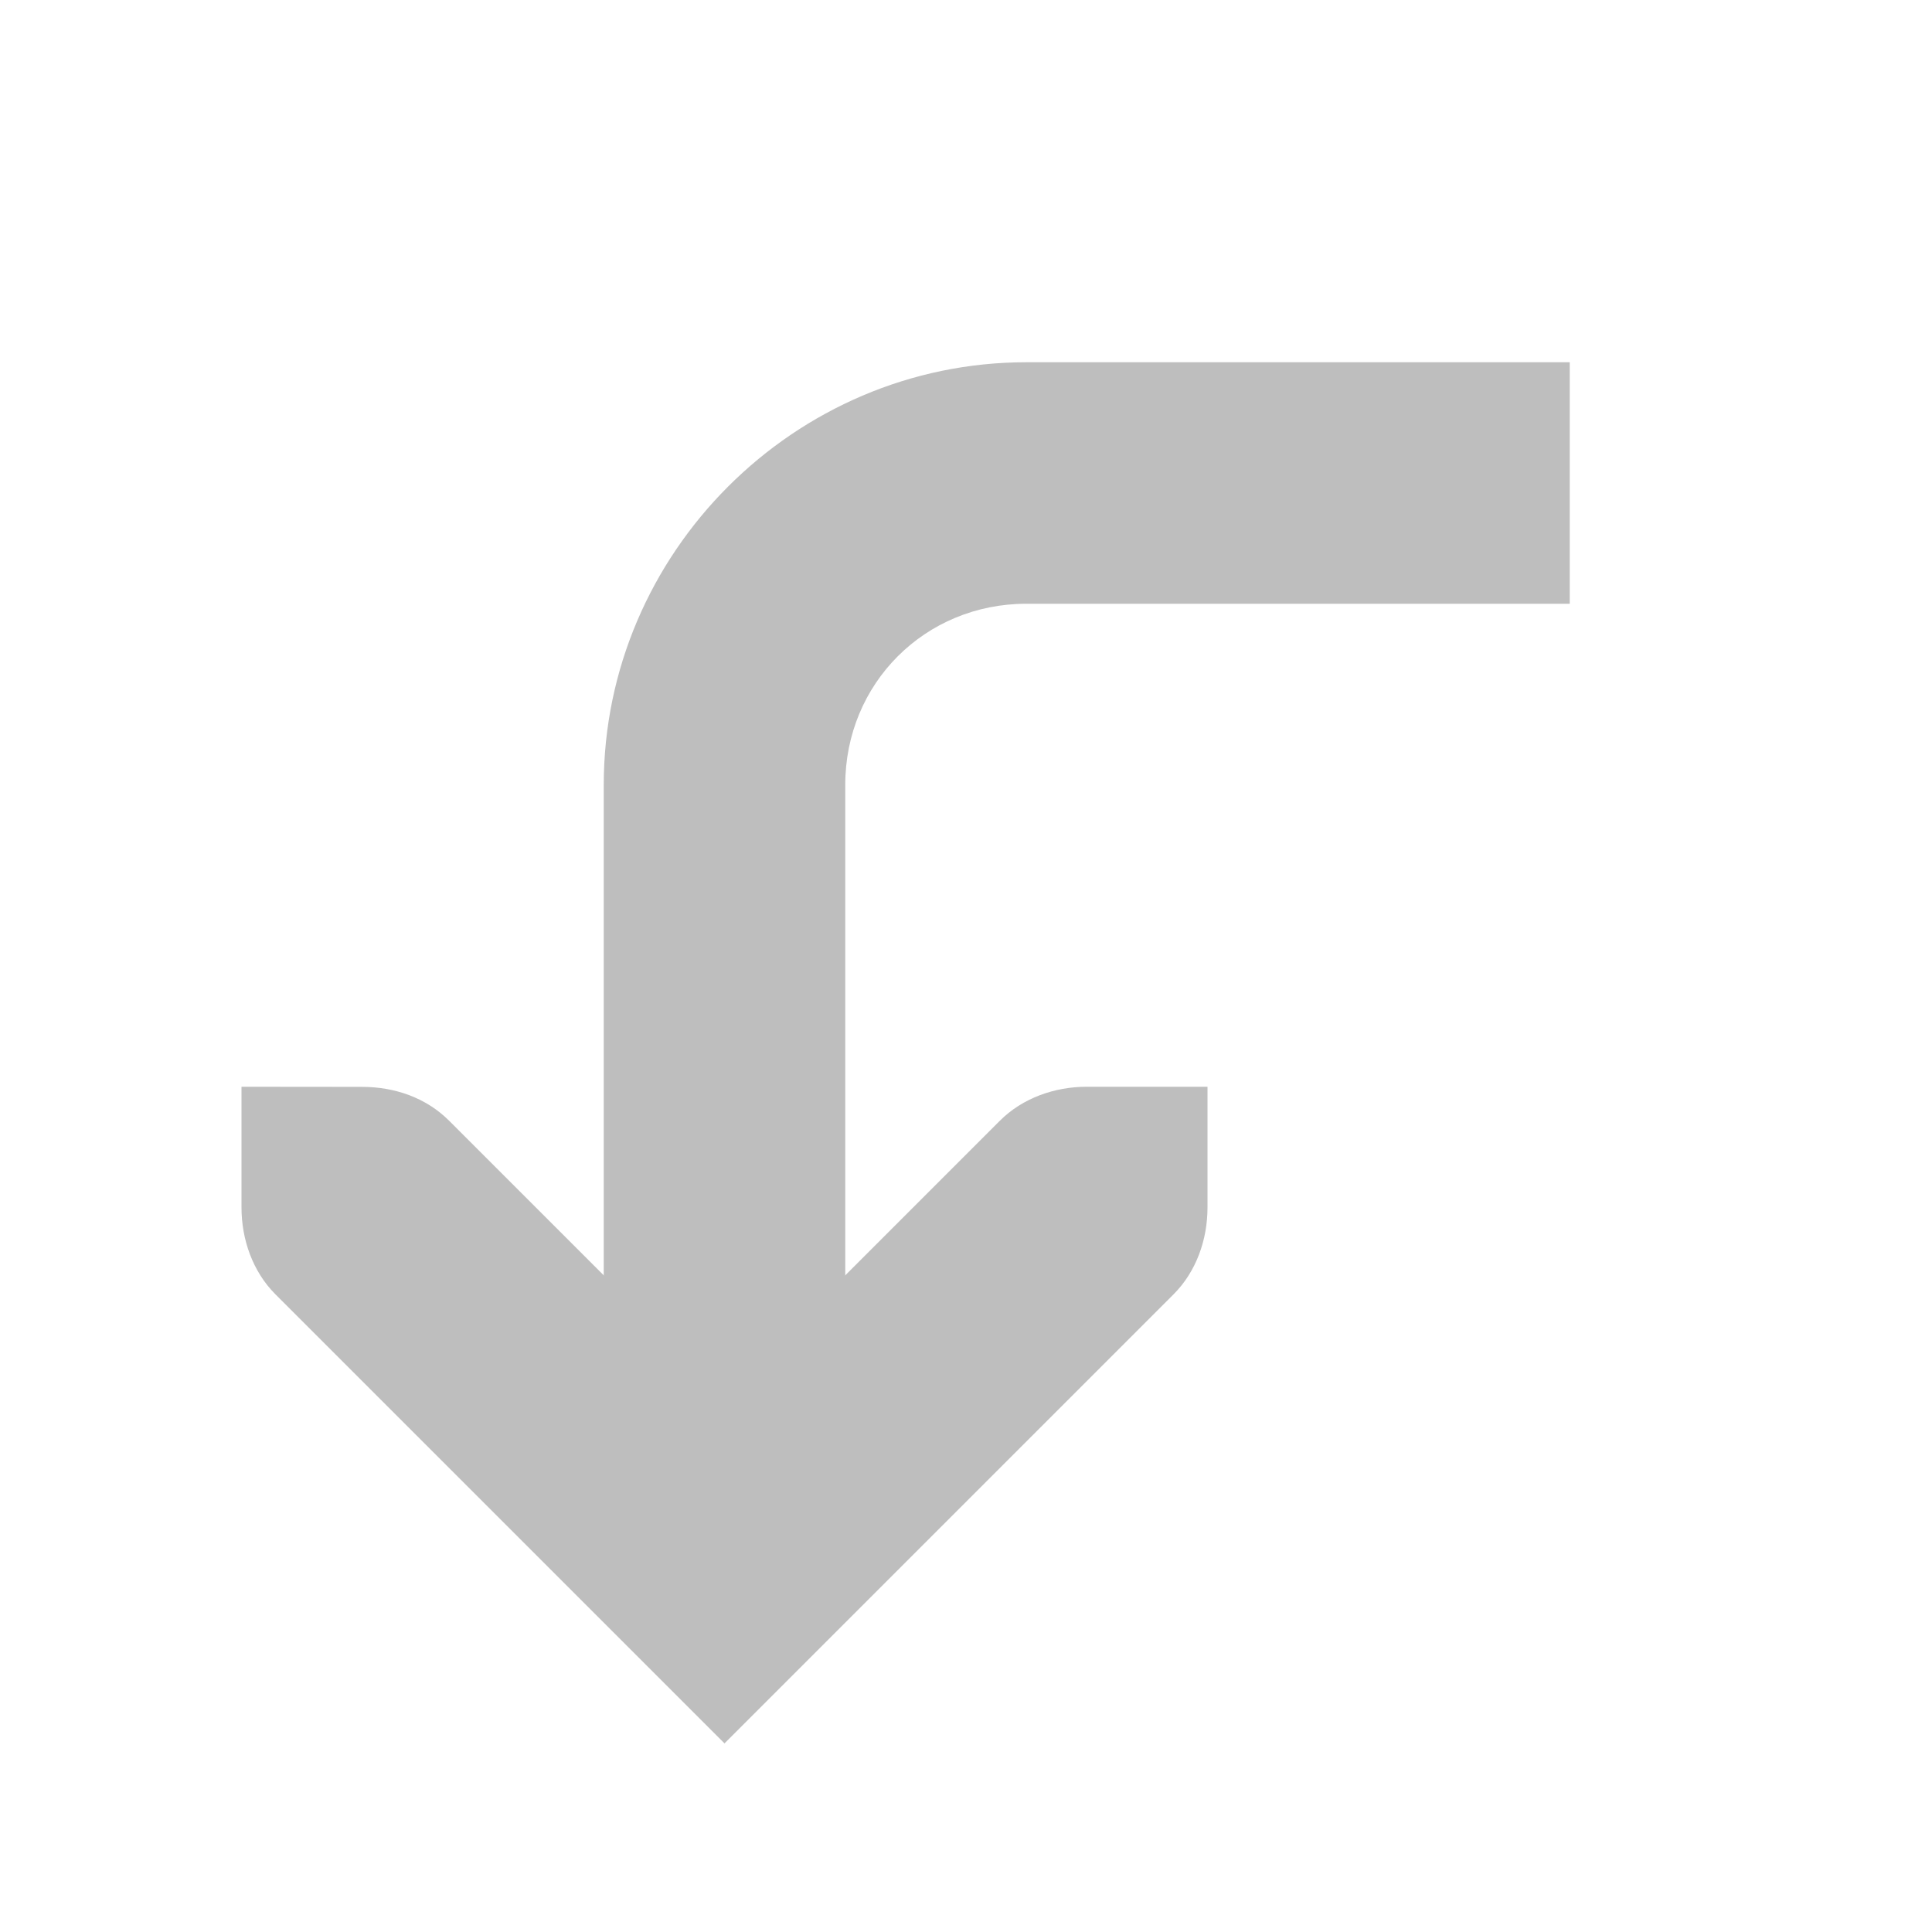
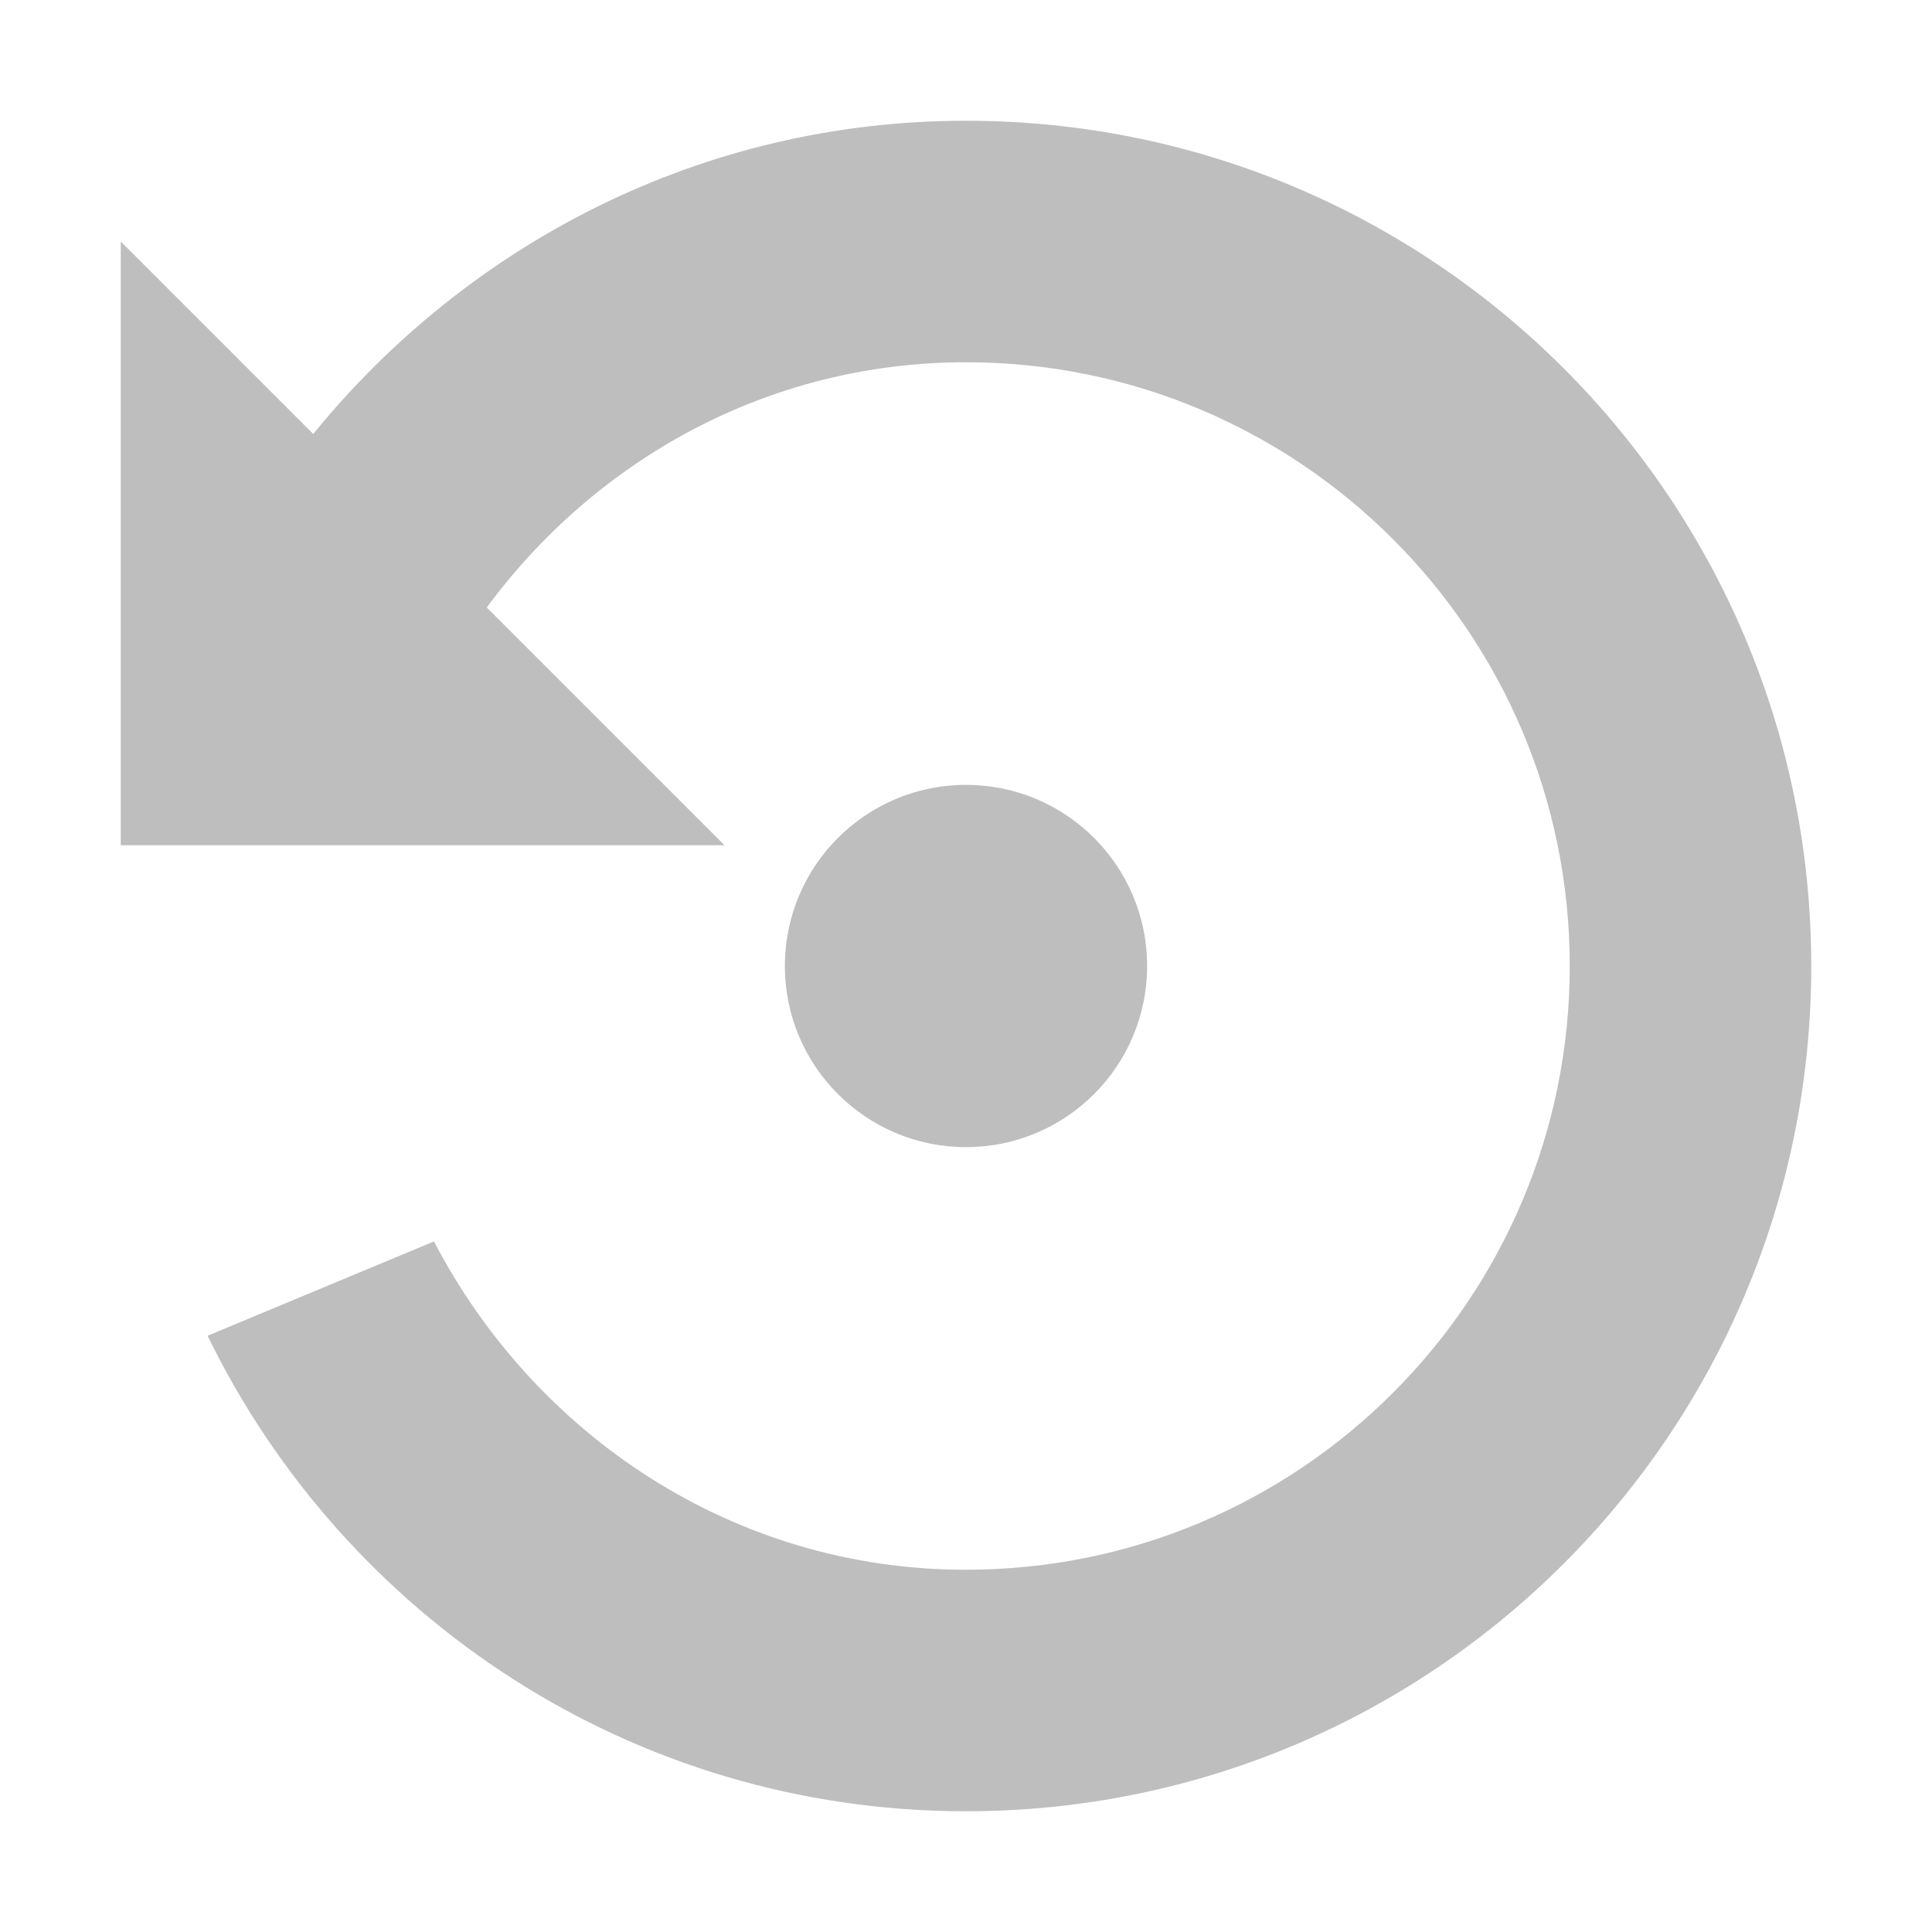
- <svg xmlns="http://www.w3.org/2000/svg" id="svg7384" height="16" width="16" version="1.1">
-   <g id="layer12" transform="translate(-281 -667)">
-     <path id="path3613-6-6-5" style="block-progression:tb;text-indent:0;color:#000000;text-transform:none;fill:#bebebe" d="m283 676v1c0 0.265 0.093 0.531 0.281 0.719l3.719 3.719 3.719-3.719c0.188-0.188 0.281-0.453 0.281-0.719v-1h-1c-0.265 0-0.531 0.093-0.719 0.281l-2.281 2.281-2.281-2.281c-0.19-0.19-0.45-0.28-0.72-0.28z" />
-     <path id="path35770-9" style="block-progression:tb;text-indent:0;color:#000000;text-transform:none;fill:#bebebe" d="m289.5 670c-1.921 0-3.5 1.579-3.5 3.5v5.5h2v-5.5c0-0.84 0.66-1.5 1.5-1.5h4.5v-2h-4.5z" />
-   </g>
+ <svg xmlns="http://www.w3.org/2000/svg" version="1.1" width="16" height="16" id="svg3495">
+   <defs id="defs3497" />
+   <path style="opacity:1;color:#bebebe;fill:#bebebe;fill-opacity:1;fill-rule:nonzero;stroke:none;stroke-width:1;marker:none;visibility:visible;display:inline;overflow:visible;enable-background:accumulate" d="M 8 1 C 5.81 1 3.875 2.021 2.594 3.594 L 1 2 L 1 7 L 6 7 L 4.031 5.031 C 4.934 3.808 6.361 3 8 3 C 10.761 3 13 5.239 13 8 C 13 10.761 10.761 13 8 13 C 6.071 13 4.428 11.881 3.594 10.281 L 1.719 11.062 C 2.855 13.392 5.234 15 8 15 C 11.866 15 15 11.866 15 8 C 15 4.134 11.866 1 8 1 z " id="path2988" />
+   <path style="color:#bebebe;fill:#bebebe;fill-opacity:1;fill-rule:nonzero;stroke:none;stroke-width:1;marker:none;visibility:visible;display:inline;overflow:visible;enable-background:accumulate" id="path3779" d="M 10,8 A 2,2 0 1 1 6,8 2,2 0 1 1 10,8 z" transform="matrix(0.75,0,0,0.75,2,2)" />
</svg>
